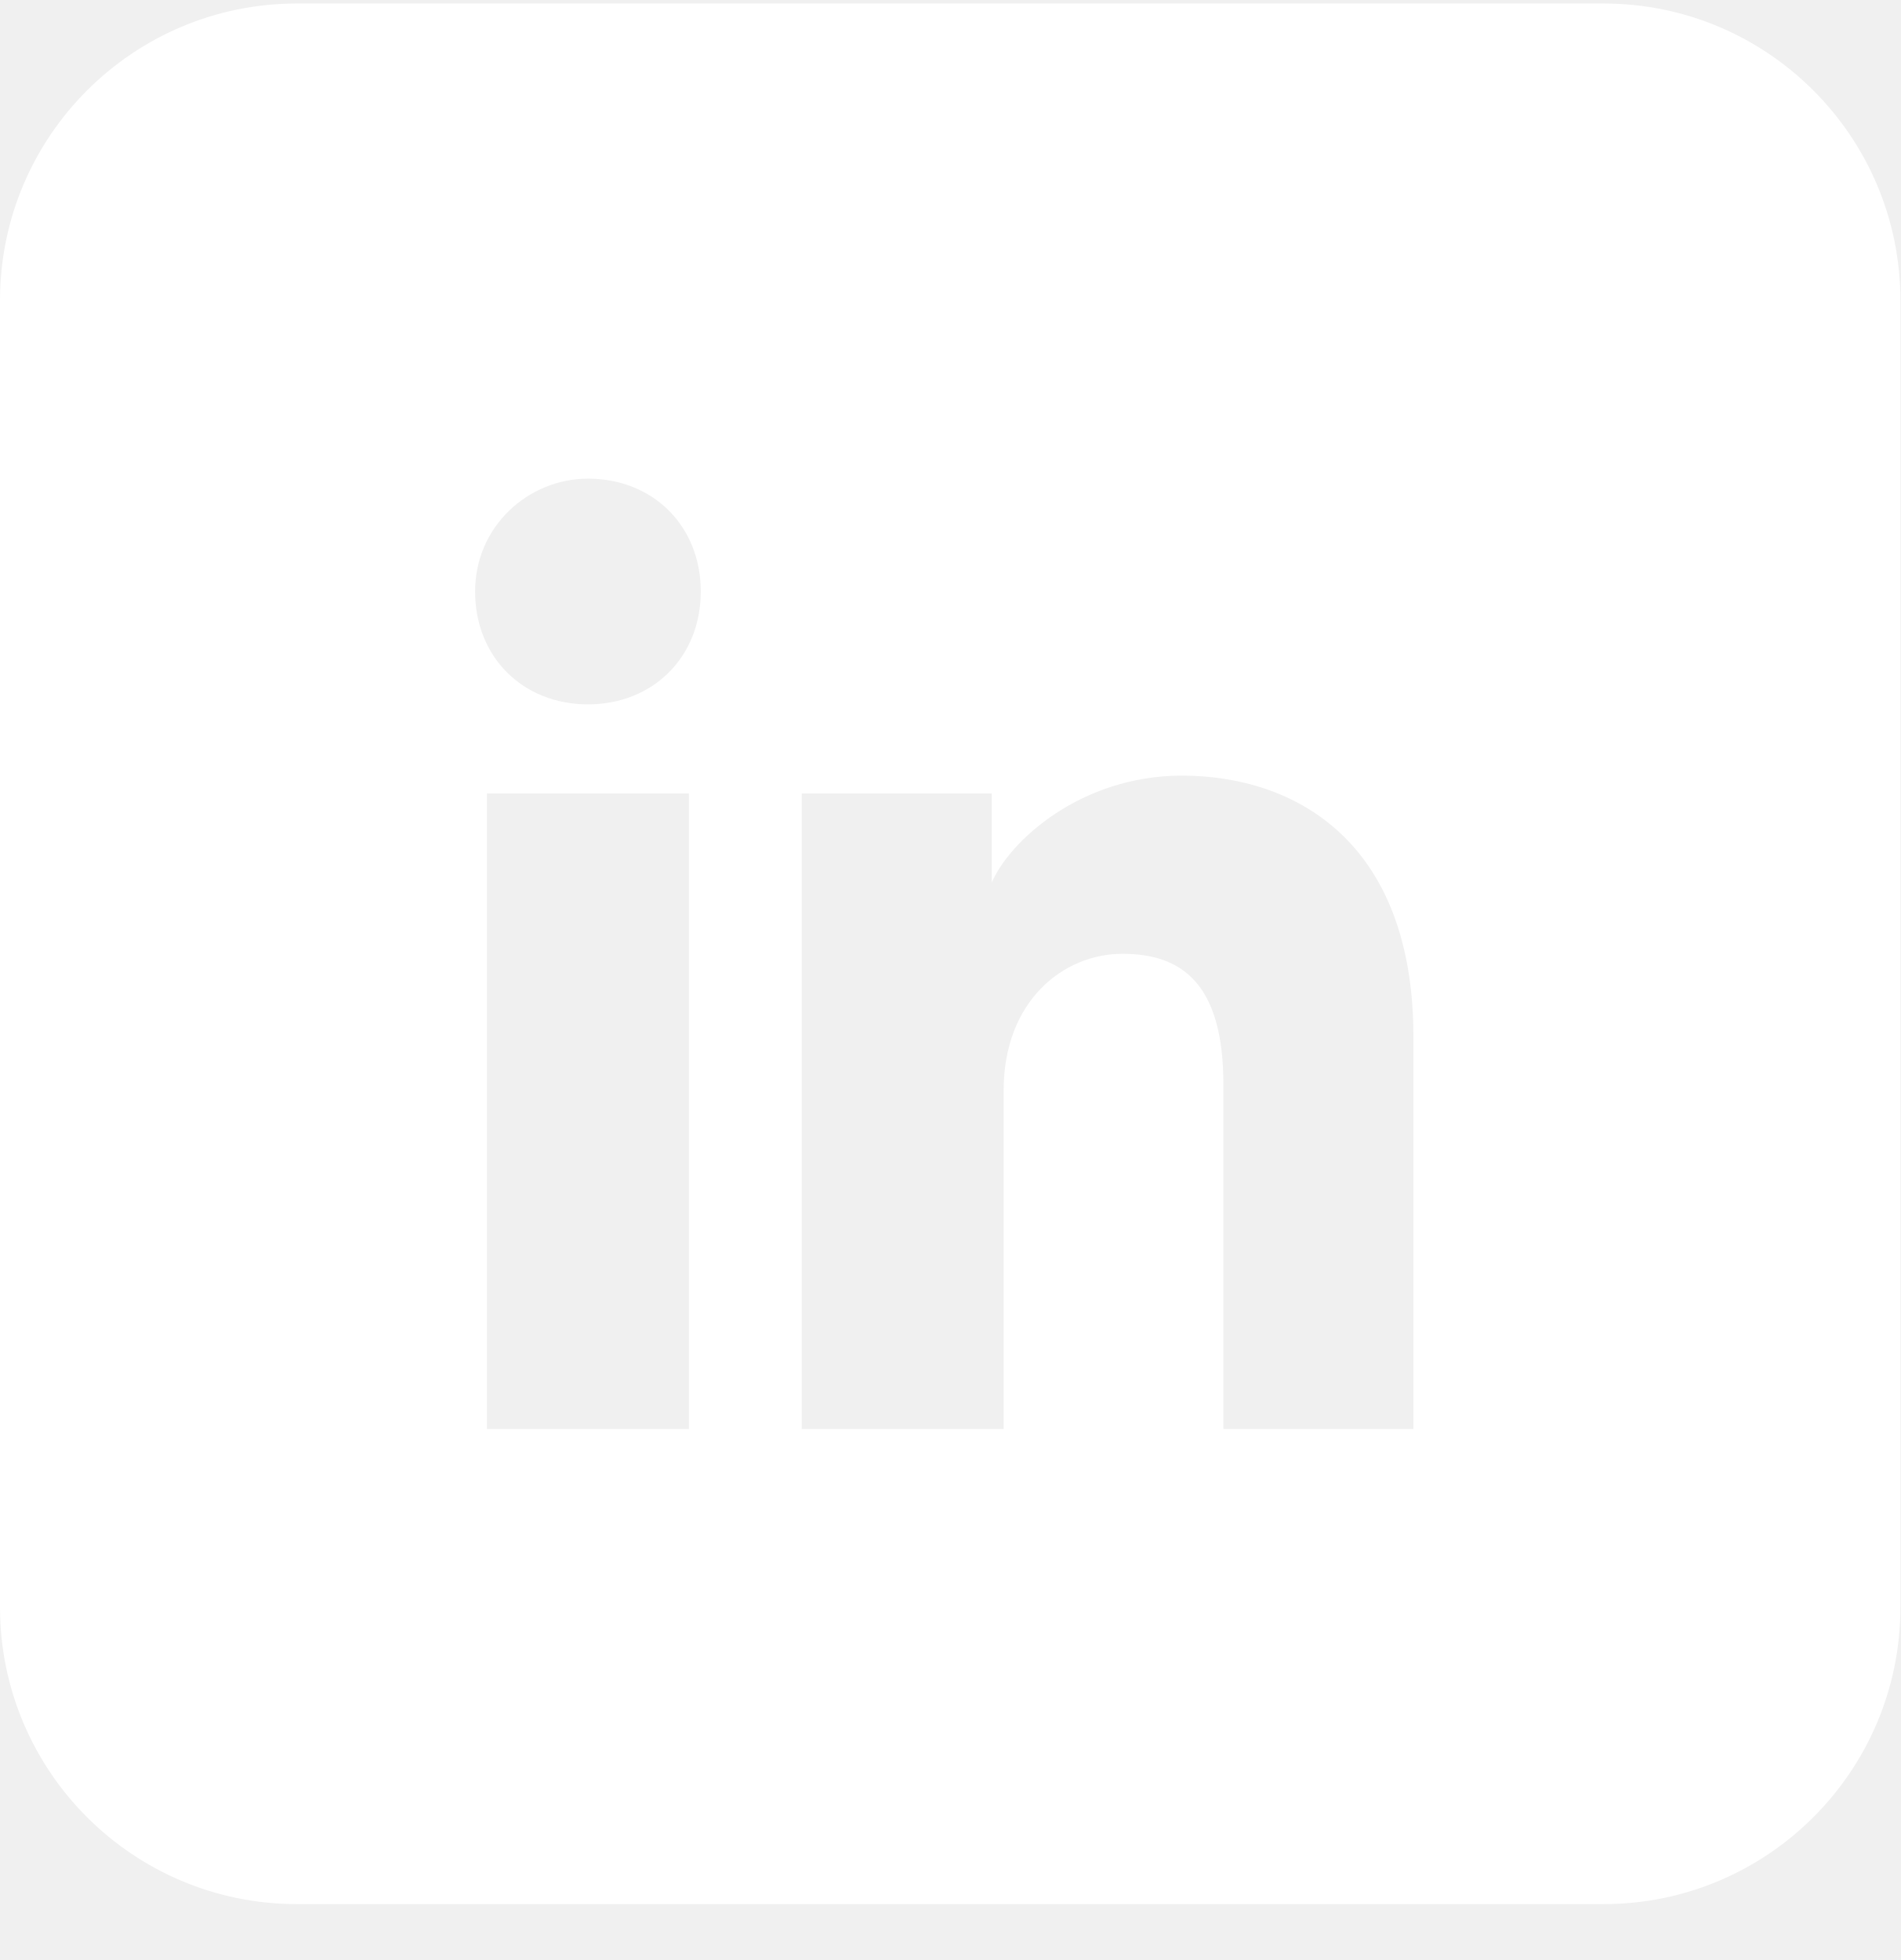
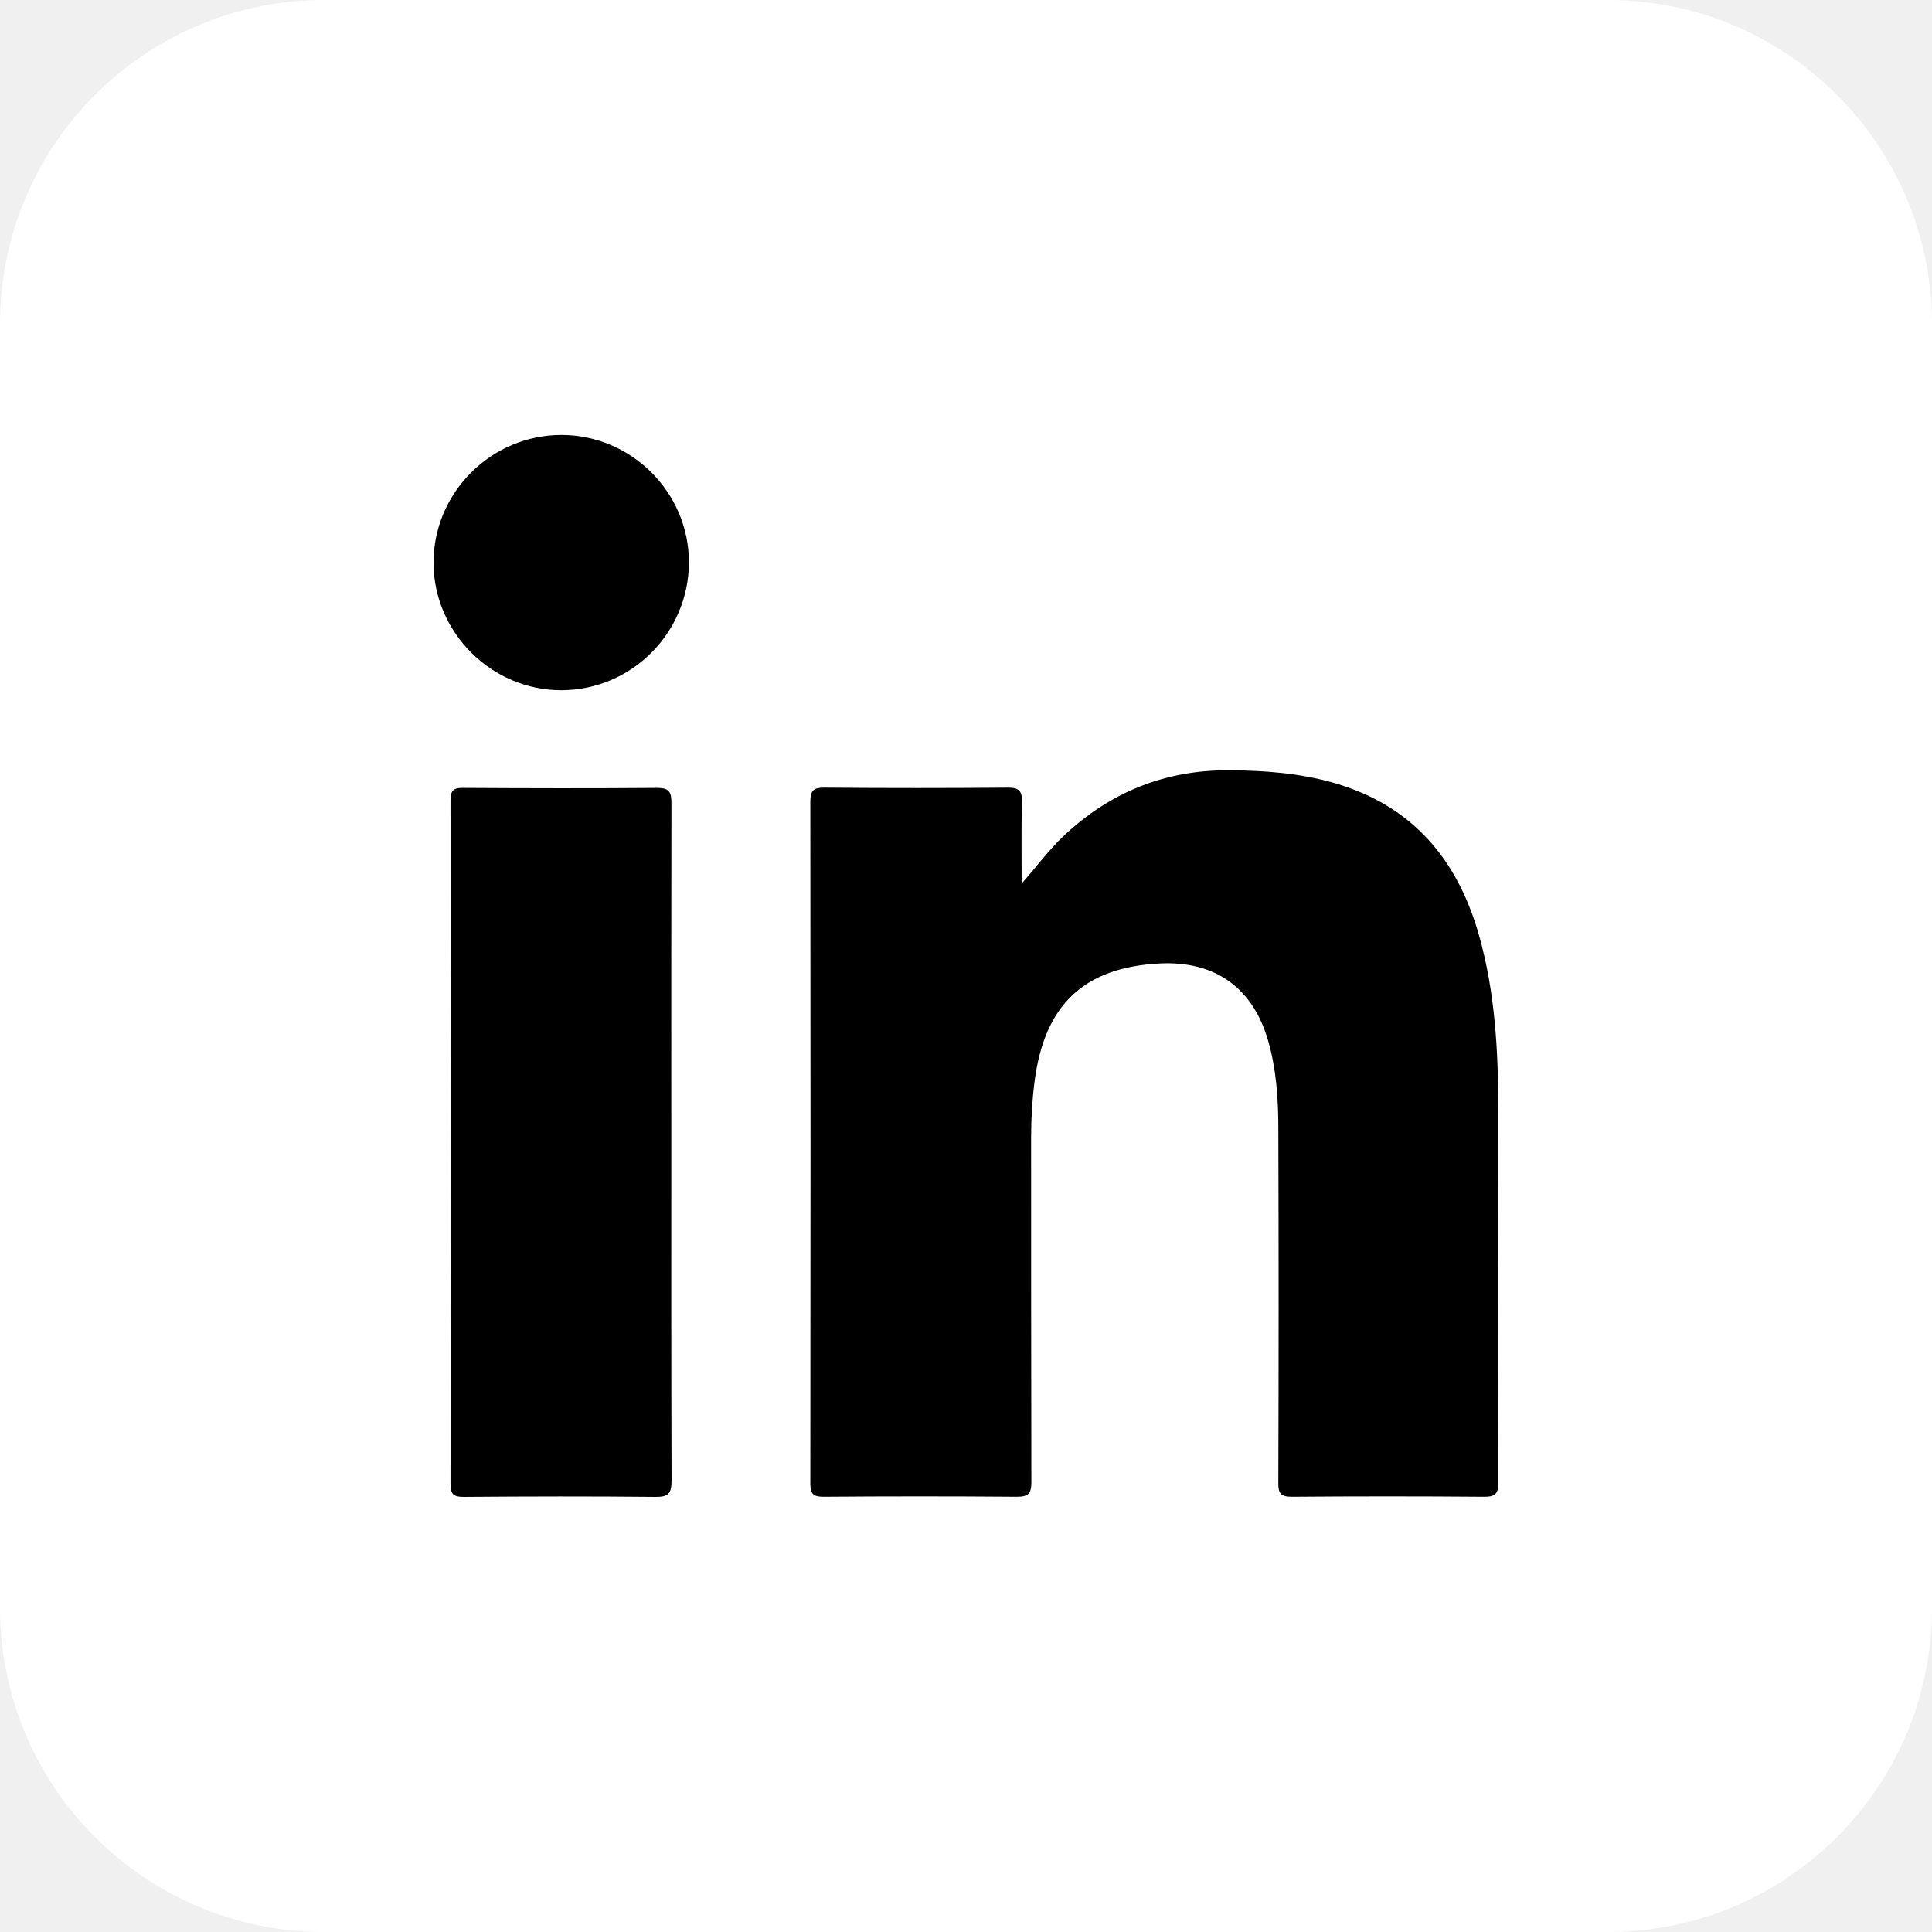
- <svg xmlns="http://www.w3.org/2000/svg" width="32" height="33" viewBox="0 0 32 33" fill="none">
-   <path fill-rule="evenodd" clip-rule="evenodd" d="M0 5.059C0 2.298 2.239 0.059 5 0.059H27C29.761 0.059 32 2.298 32 5.059V27.059C32 29.821 29.761 32.059 27 32.059H5C2.239 32.059 0 29.821 0 27.059V5.059ZM8.2 13.359V24.059H11.6V13.359H8.2ZM8 9.959C8 11.059 8.8 11.859 9.9 11.859C11 11.859 11.8 11.059 11.8 9.959C11.8 8.859 11 8.059 9.9 8.059C8.9 8.059 8 8.859 8 9.959ZM20.6 24.059H23.8V17.459C23.8 14.159 21.8 13.059 19.9 13.059C18.2 13.059 17 14.159 16.7 14.859V13.359H13.5V24.059H16.9V18.359C16.9 16.859 17.9 16.059 18.9 16.059C19.9 16.059 20.6 16.559 20.6 18.259V24.059Z" fill="white" />
+ <svg xmlns="http://www.w3.org/2000/svg" id="Social_Media_Icon" data-name="Social Media Icon" viewBox="0 0 149.11 149.11">
+   <defs>
+     <style>
+       .cls-1 {
+         fill: #000;
+       }
+ 
+       .cls-1, .cls-2 {
+         stroke-width: 0px;
+       }
+ 
+       .cls-2 {
+         fill: #fff;
+       }
+     </style>
+   </defs>
+   <rect class="cls-2" x="0" width="149.11" height="149.11" rx="25.02" ry="25.02" />
+   <g>
+     <path class="cls-1" d="M78.85,68.19c1.14-1.28,2.08-2.58,3.25-3.68,3.6-3.39,7.85-5.1,12.81-5.06,2.73.02,5.43.22,8.06.98,6.02,1.74,9.52,5.88,11.18,11.76,1.25,4.41,1.48,8.94,1.49,13.48.02,9.58-.03,19.16,0,28.73,0,.9-.25,1.13-1.13,1.12-4.93-.04-9.87-.04-14.8,0-.87,0-1.06-.26-1.05-1.08.03-9.11.03-18.23,0-27.34,0-2.28-.15-4.57-.79-6.79-1.18-4.09-4.11-6.17-8.39-5.95-5.85.31-8.89,3.21-9.64,9.16-.18,1.42-.26,2.84-.26,4.27,0,8.86,0,17.73.02,26.59,0,.88-.22,1.14-1.12,1.14-4.97-.04-9.94-.04-14.91,0-.8,0-1.03-.21-1.03-1.02.02-17.55.02-35.1,0-52.65,0-.87.28-1.07,1.1-1.06,4.72.04,9.44.04,14.16,0,.87,0,1.09.27,1.07,1.1-.05,2.1-.02,4.2-.02,6.29Z" />
+     <path class="cls-1" d="M51.81,88.24c0,8.68-.01,17.36.02,26.04,0,.97-.24,1.26-1.23,1.25-4.93-.05-9.87-.04-14.8,0-.79,0-1.03-.19-1.03-1.01.02-17.58.02-35.15,0-52.73,0-.73.18-.99.95-.98,5,.03,10.01.04,15.01,0,.96,0,1.09.36,1.09,1.19-.02,8.75-.01,17.51-.01,26.26Z" />
+     <path class="cls-1" d="M53.17,43.38c0,5.45-4.42,9.89-9.86,9.89-5.37,0-9.83-4.44-9.85-9.81-.02-5.43,4.44-9.89,9.87-9.89,5.39,0,9.83,4.43,9.84,9.8Z" />
+   </g>
</svg>
